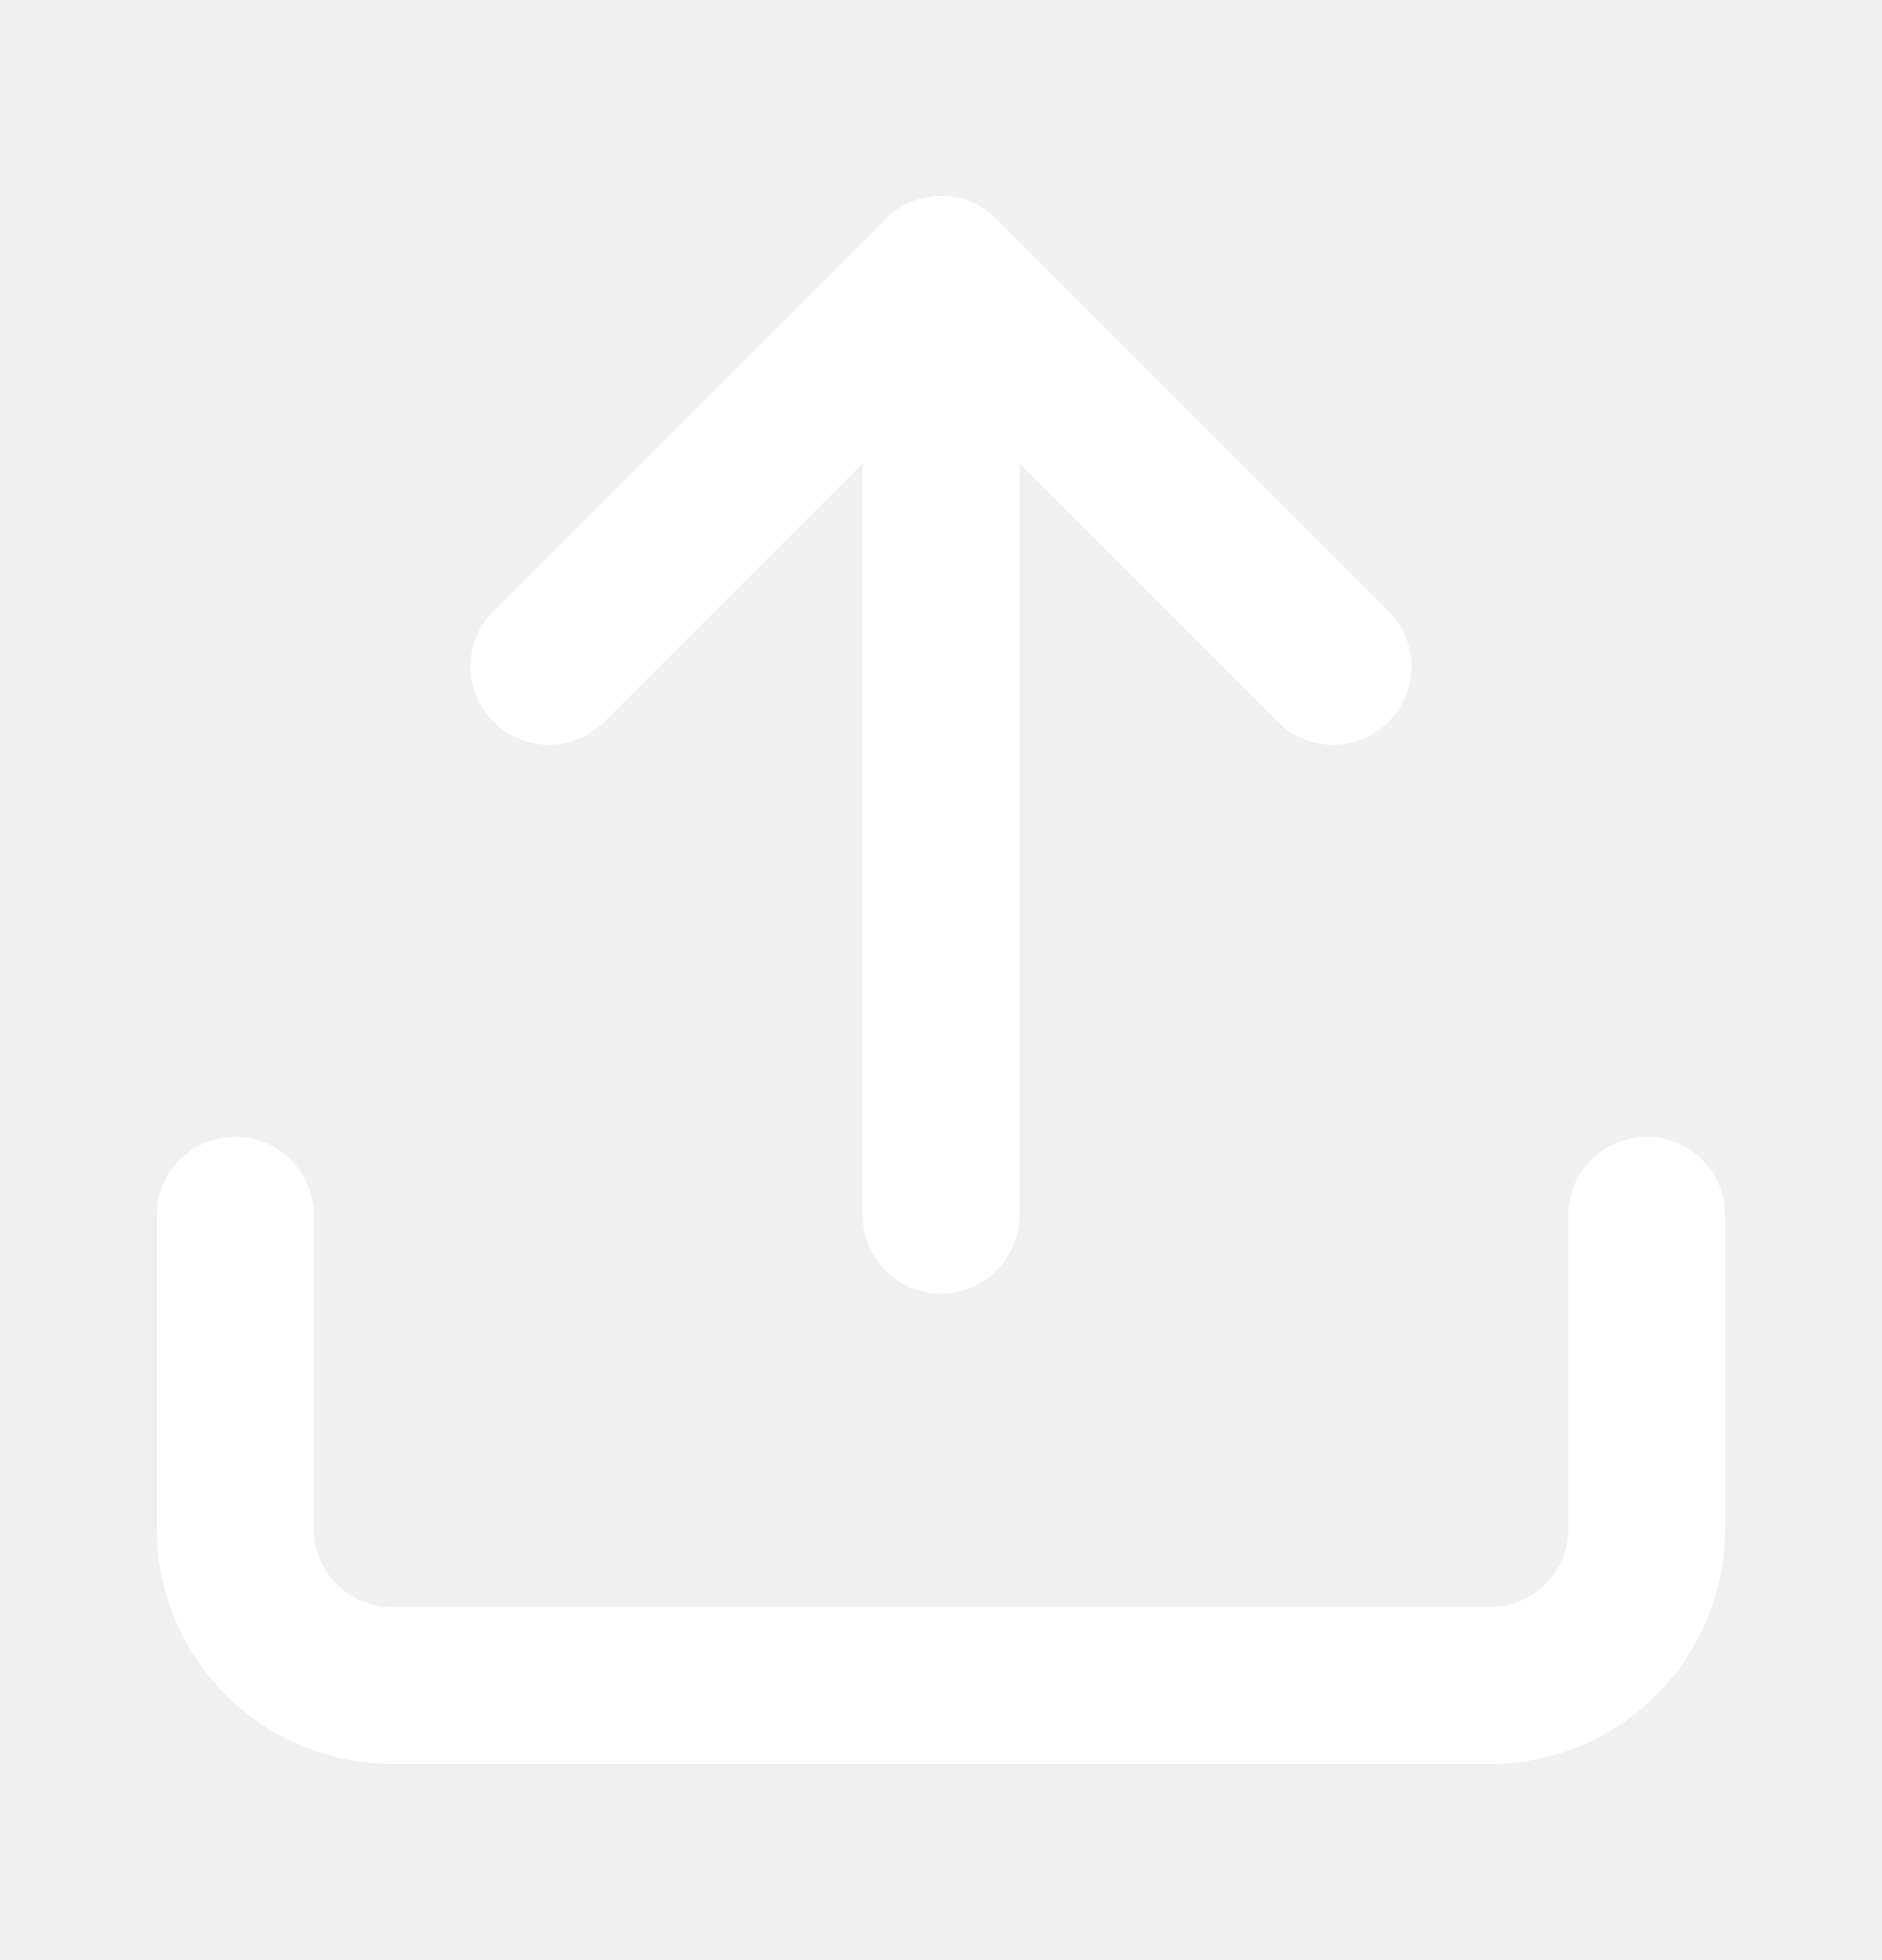
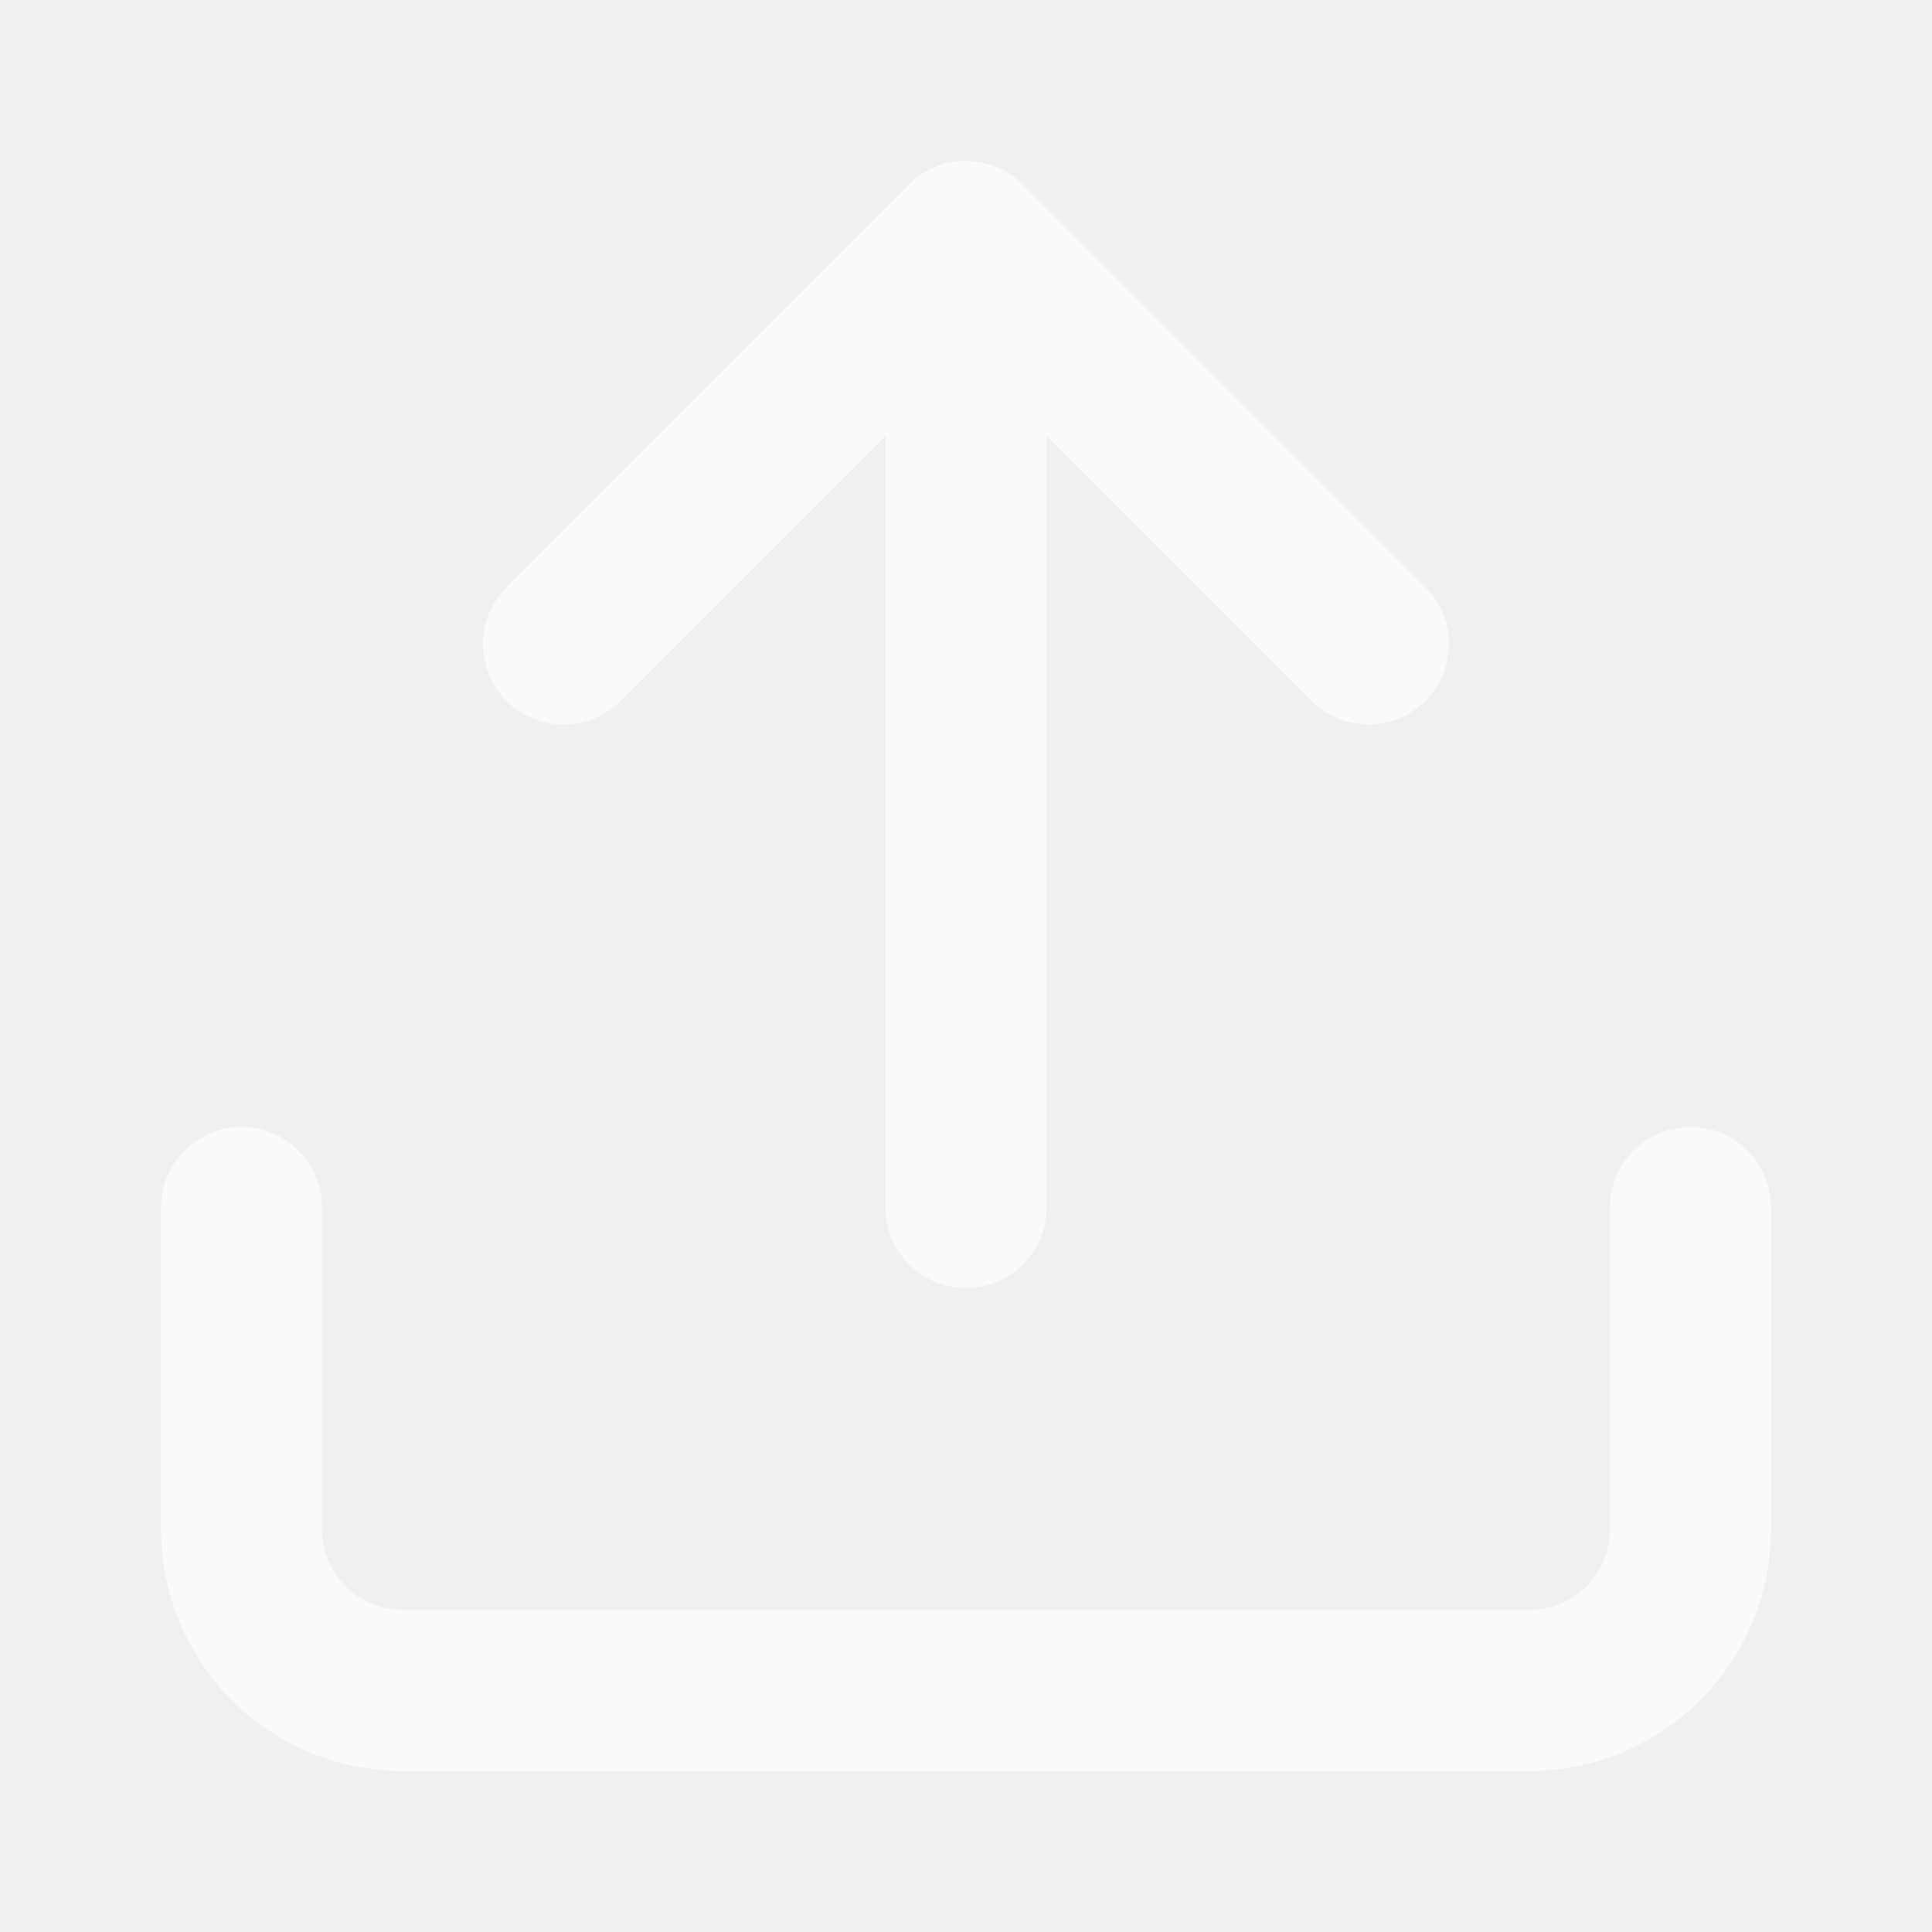
- <svg xmlns="http://www.w3.org/2000/svg" width="24" height="25" viewBox="0 0 24 25" fill="none">
-   <path d="M21 15.5V19.5C21 20.03 20.789 20.539 20.414 20.914C20.039 21.289 19.53 21.5 19 21.5H5C4.47 21.5 3.961 21.289 3.586 20.914C3.211 20.539 3 20.03 3 19.5V15.5" stroke="white" stroke-width="2" stroke-linecap="round" stroke-linejoin="round" />
-   <path d="M17 8.5L12 3.5L7 8.5" stroke="white" stroke-width="2" stroke-linecap="round" stroke-linejoin="round" />
-   <path d="M12 3.5L12 15.5" stroke="white" stroke-width="2" stroke-linecap="round" stroke-linejoin="round" />
+ <svg xmlns="http://www.w3.org/2000/svg" width="24" height="24" viewBox="0 0 24 24" fill="none">
+   <path d="M21 15V19C21 19.53 20.789 20.039 20.414 20.414C20.039 20.789 19.53 21 19 21H5C4.47 21 3.961 20.789 3.586 20.414C3.211 20.039 3 19.53 3 19V15" stroke="#FAFAFA" stroke-width="2" stroke-linecap="round" stroke-linejoin="round" />
+   <path d="M17 8L12 3L7 8" stroke="#FAFAFA" stroke-width="2" stroke-linecap="round" stroke-linejoin="round" />
+   <path d="M12 3L12 15" stroke="#FAFAFA" stroke-width="2" stroke-linecap="round" stroke-linejoin="round" />
</svg>
